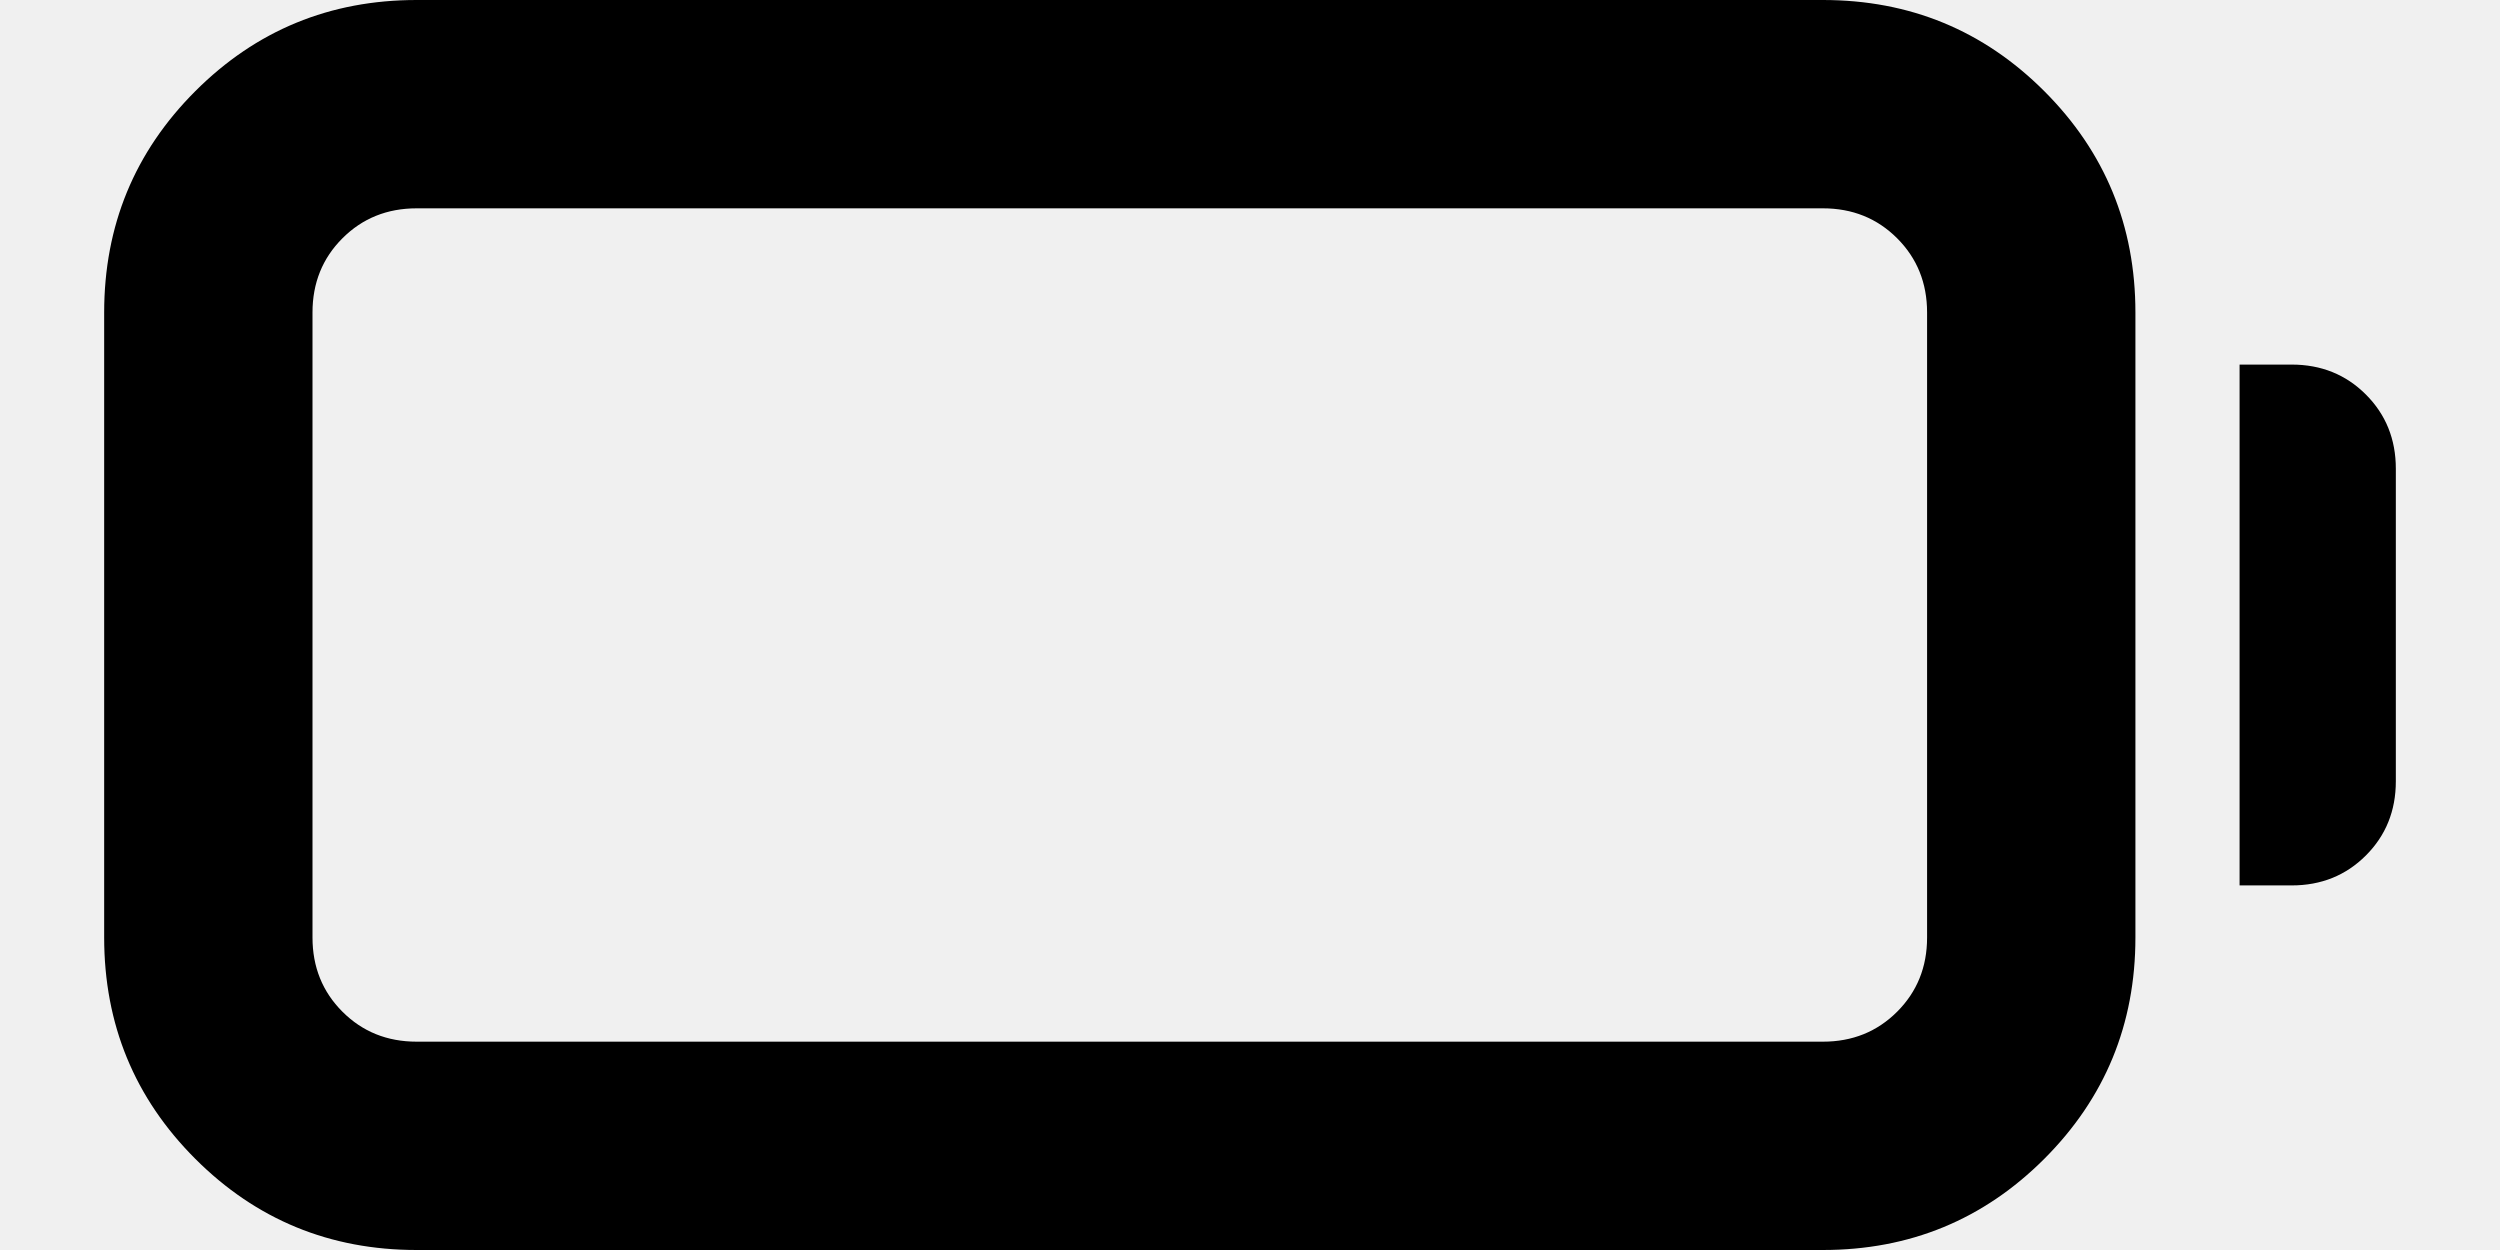
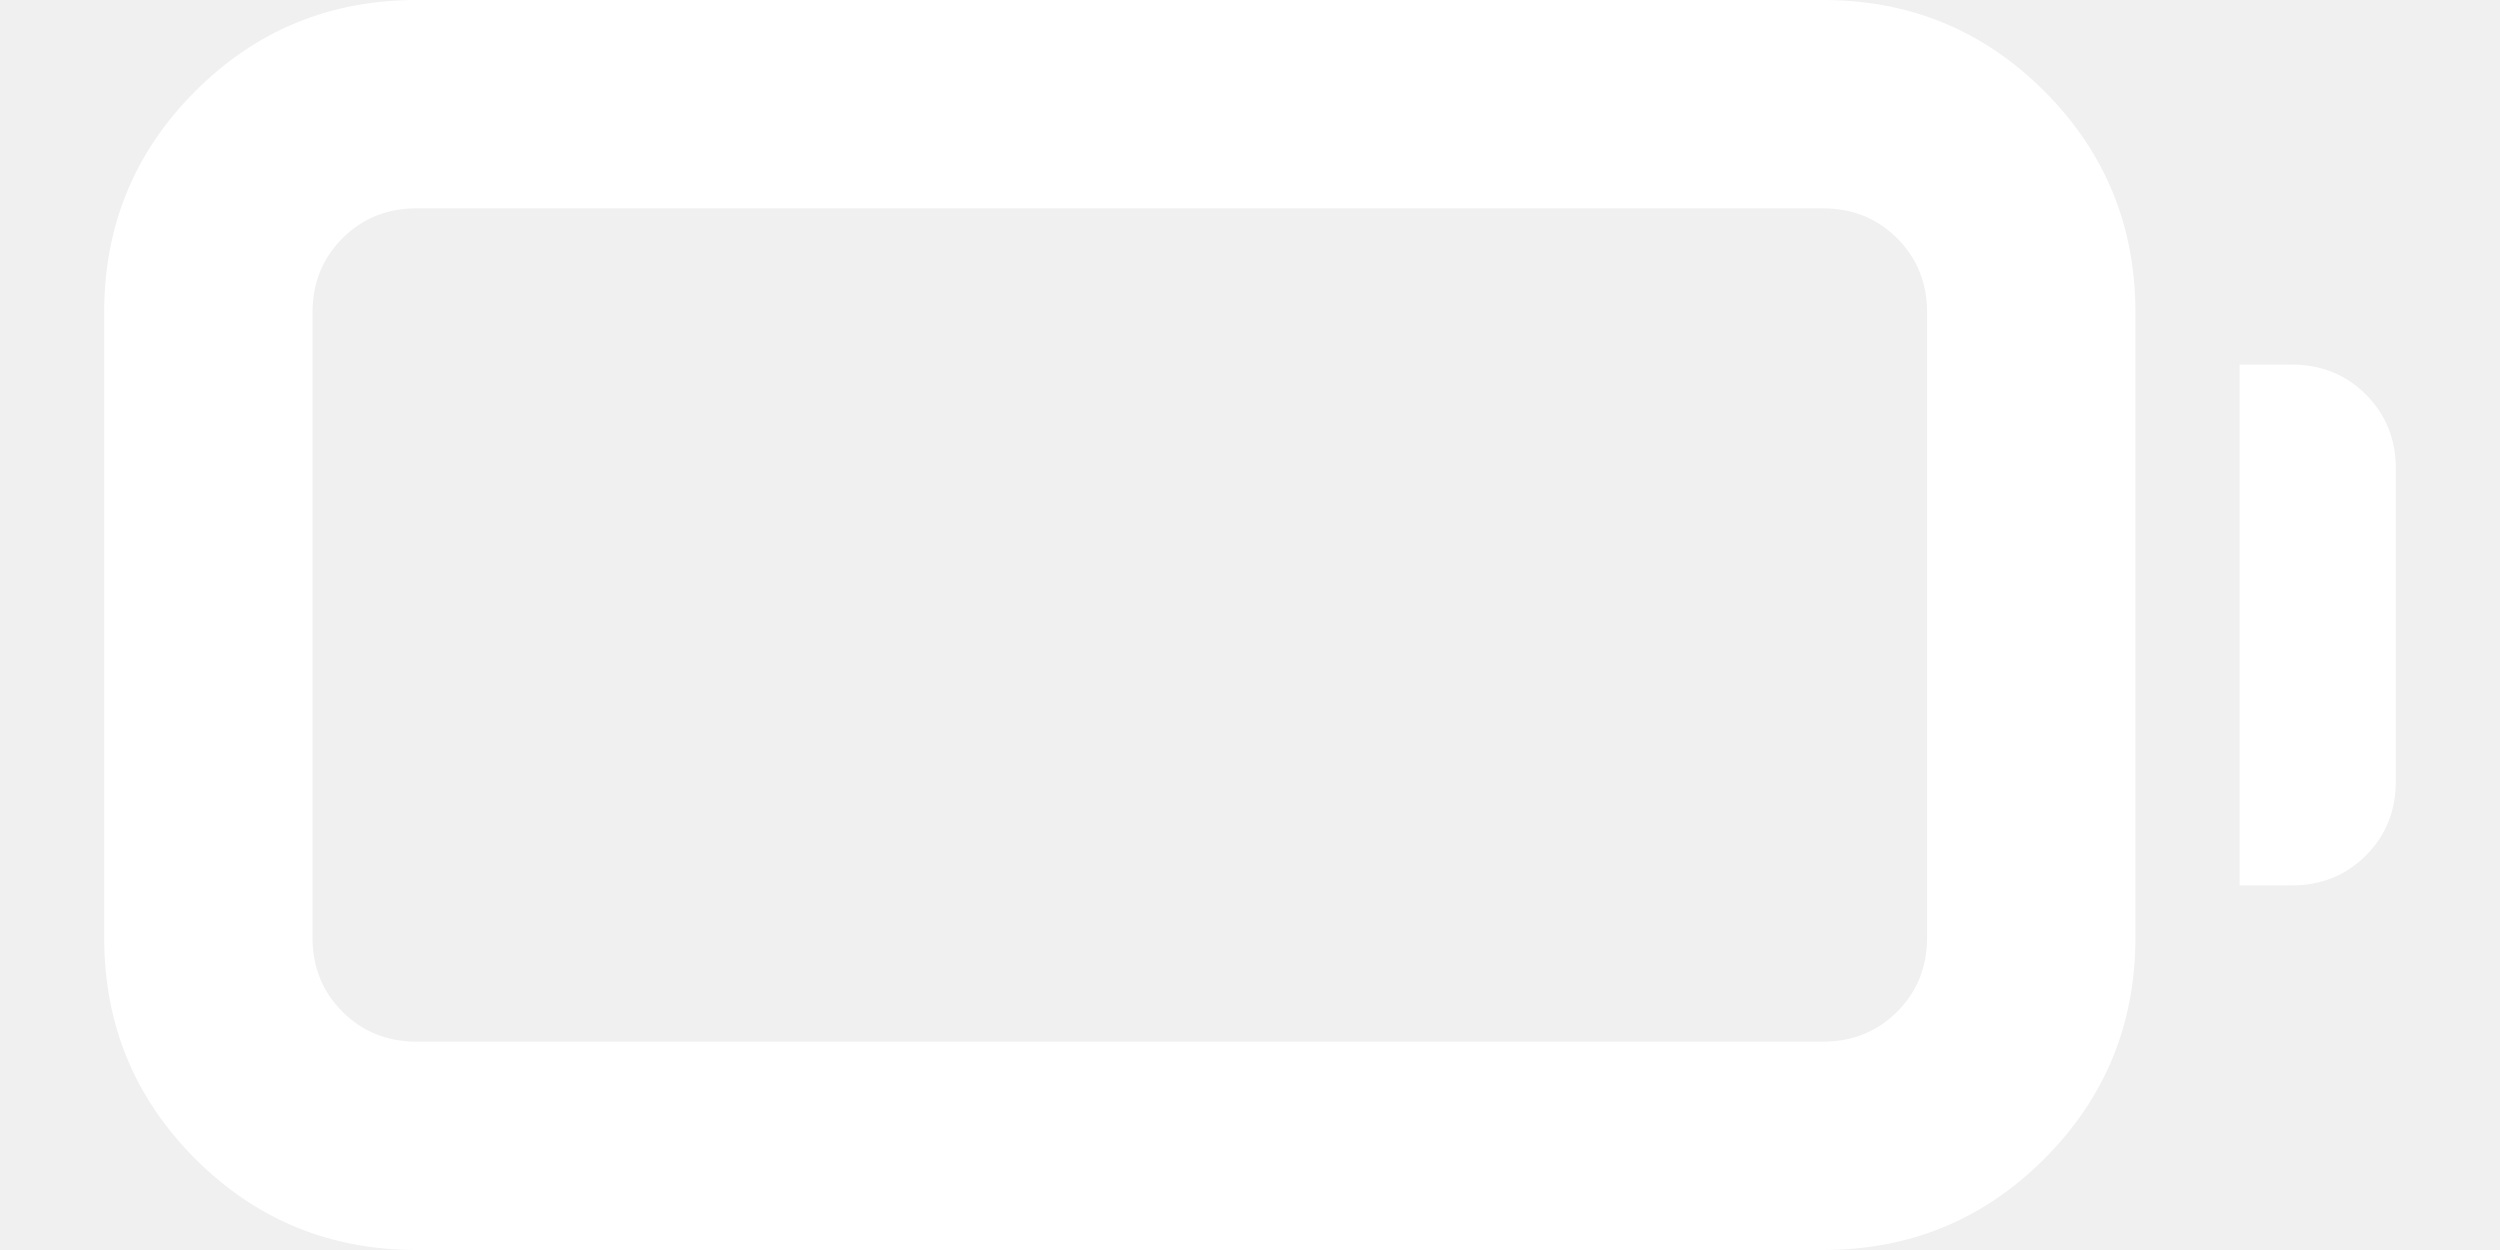
- <svg xmlns="http://www.w3.org/2000/svg" height="12px" viewBox="0 -720 960 480" width="24px" fill="#000000">
+ <svg xmlns="http://www.w3.org/2000/svg" height="480" viewBox="0 -720 960 480" width="960" fill="#FFFFFF">
  <path d="M160-240q-50 0-85-35t-35-85v-240q0-50 35-85t85-35h540q50 0 85 35t35 85v240q0 50-35 85t-85 35H160Zm0-80h540q17 0 28.5-11.5T740-360v-240q0-17-11.5-28.5T700-640H160q-17 0-28.5 11.5T120-600v240q0 17 11.5 28.5T160-320Zm700-60v-200h20q17 0 28.5 11.5T920-540v120q0 17-11.5 28.5T880-380h-20Zm-740 60v-320 320Z" />
</svg>
